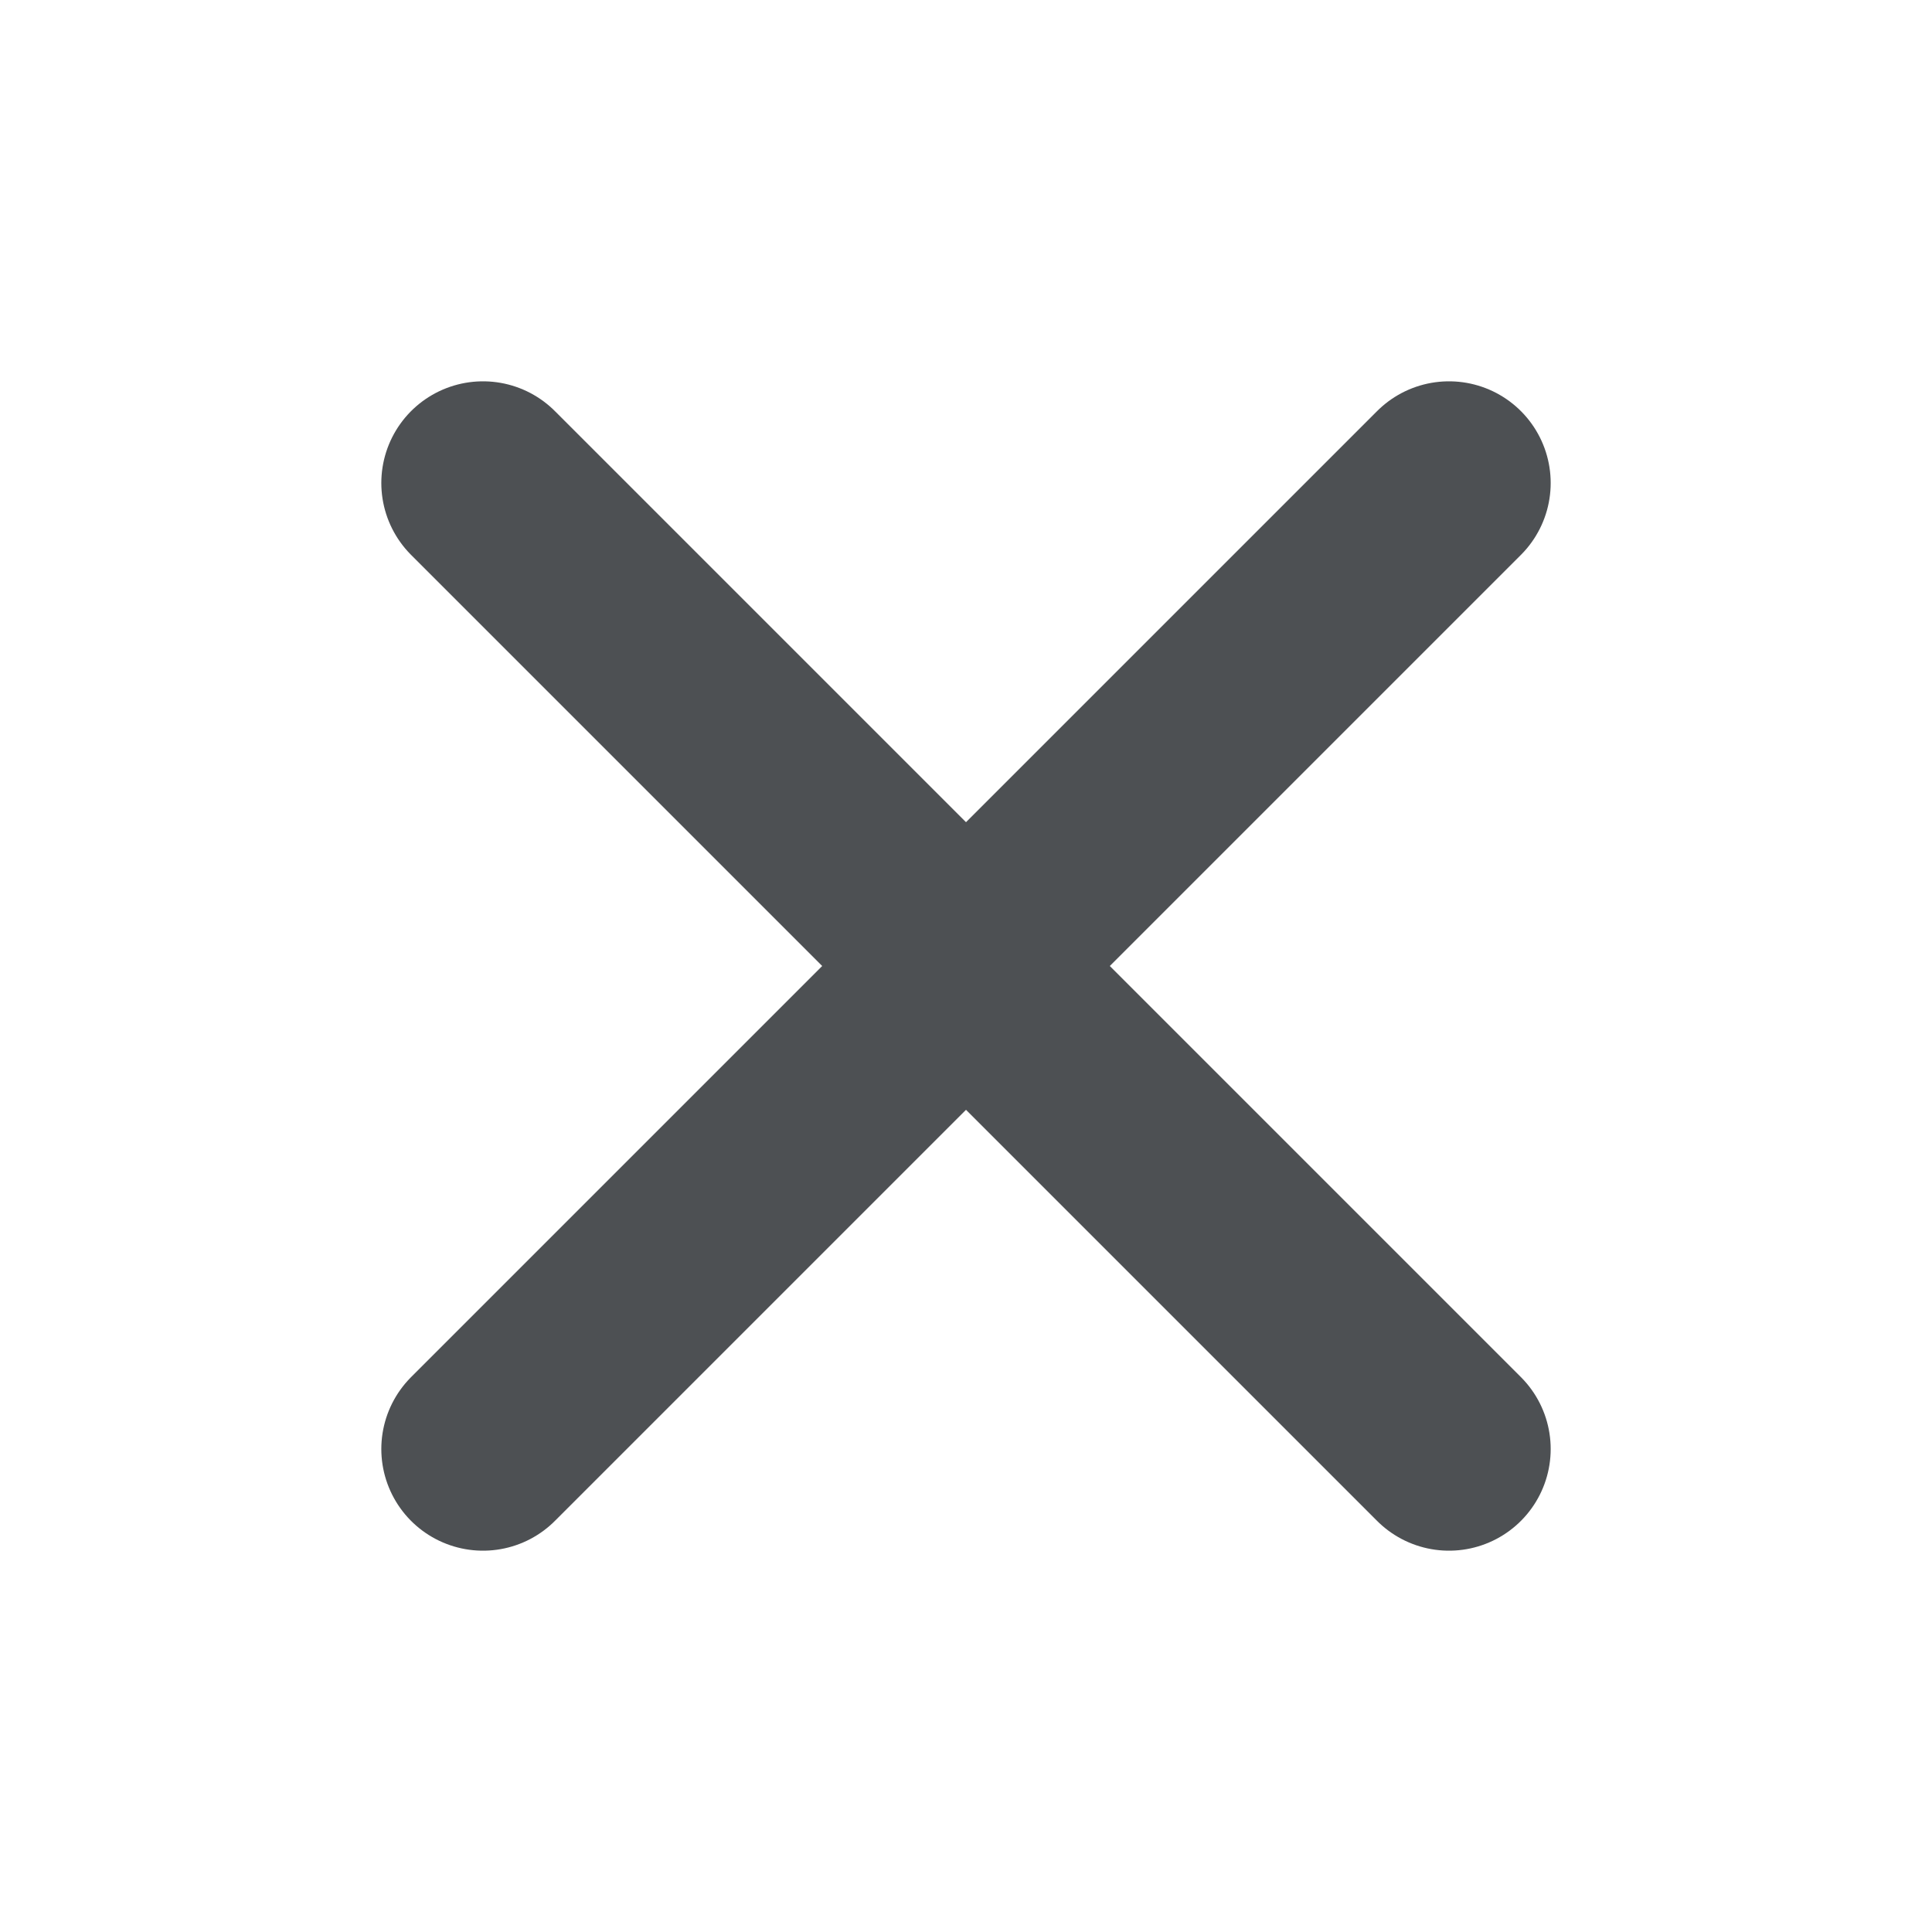
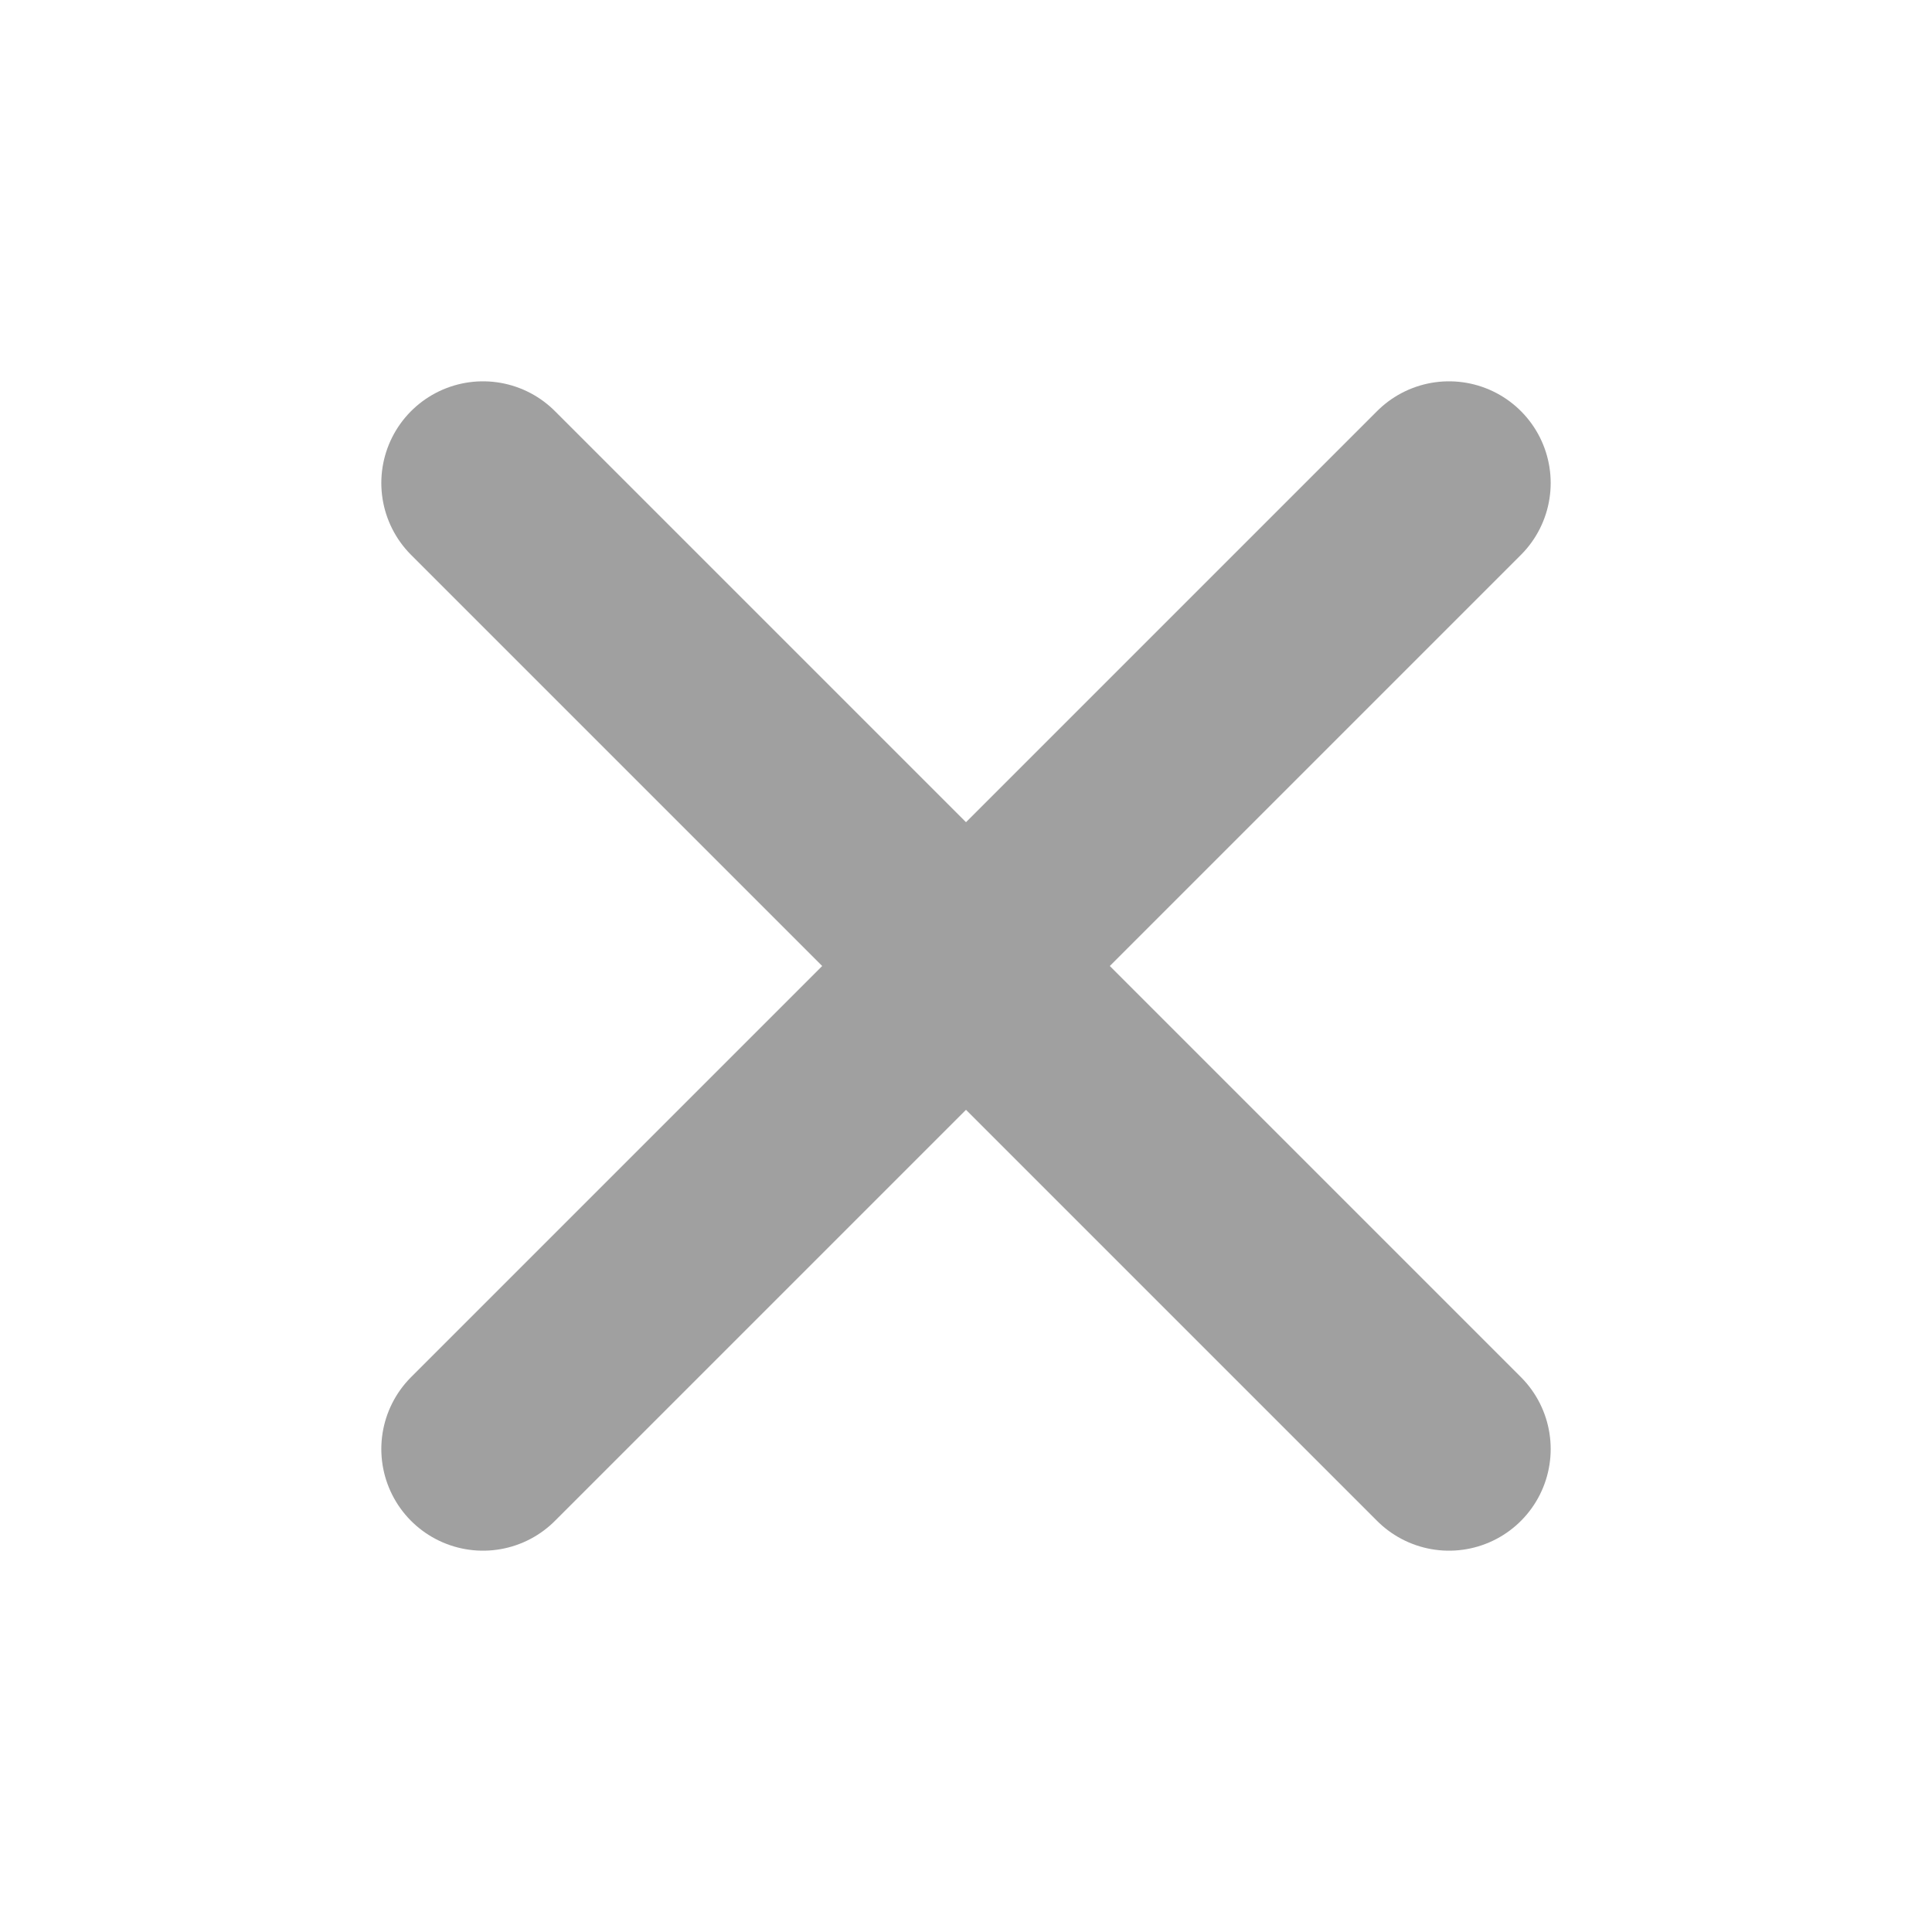
<svg xmlns="http://www.w3.org/2000/svg" width="19" height="19" viewBox="0 0 19 19" fill="none">
-   <path d="M14.25 4.75L4.75 14.25" stroke="#4D5053" stroke-width="2" stroke-linecap="round" stroke-linejoin="round" />
-   <path d="M4.75 4.75L14.25 14.25" stroke="#4D5053" stroke-width="2" stroke-linecap="round" stroke-linejoin="round" />
+   <path d="M14.25 4.75L4.75 14.25" stroke="#A0A0A0" stroke-width="2" stroke-linecap="round" stroke-linejoin="round" />
+   <path d="M4.75 4.75L14.25 14.25" stroke="#A0A0A0" stroke-width="2" stroke-linecap="round" stroke-linejoin="round" />
</svg>
